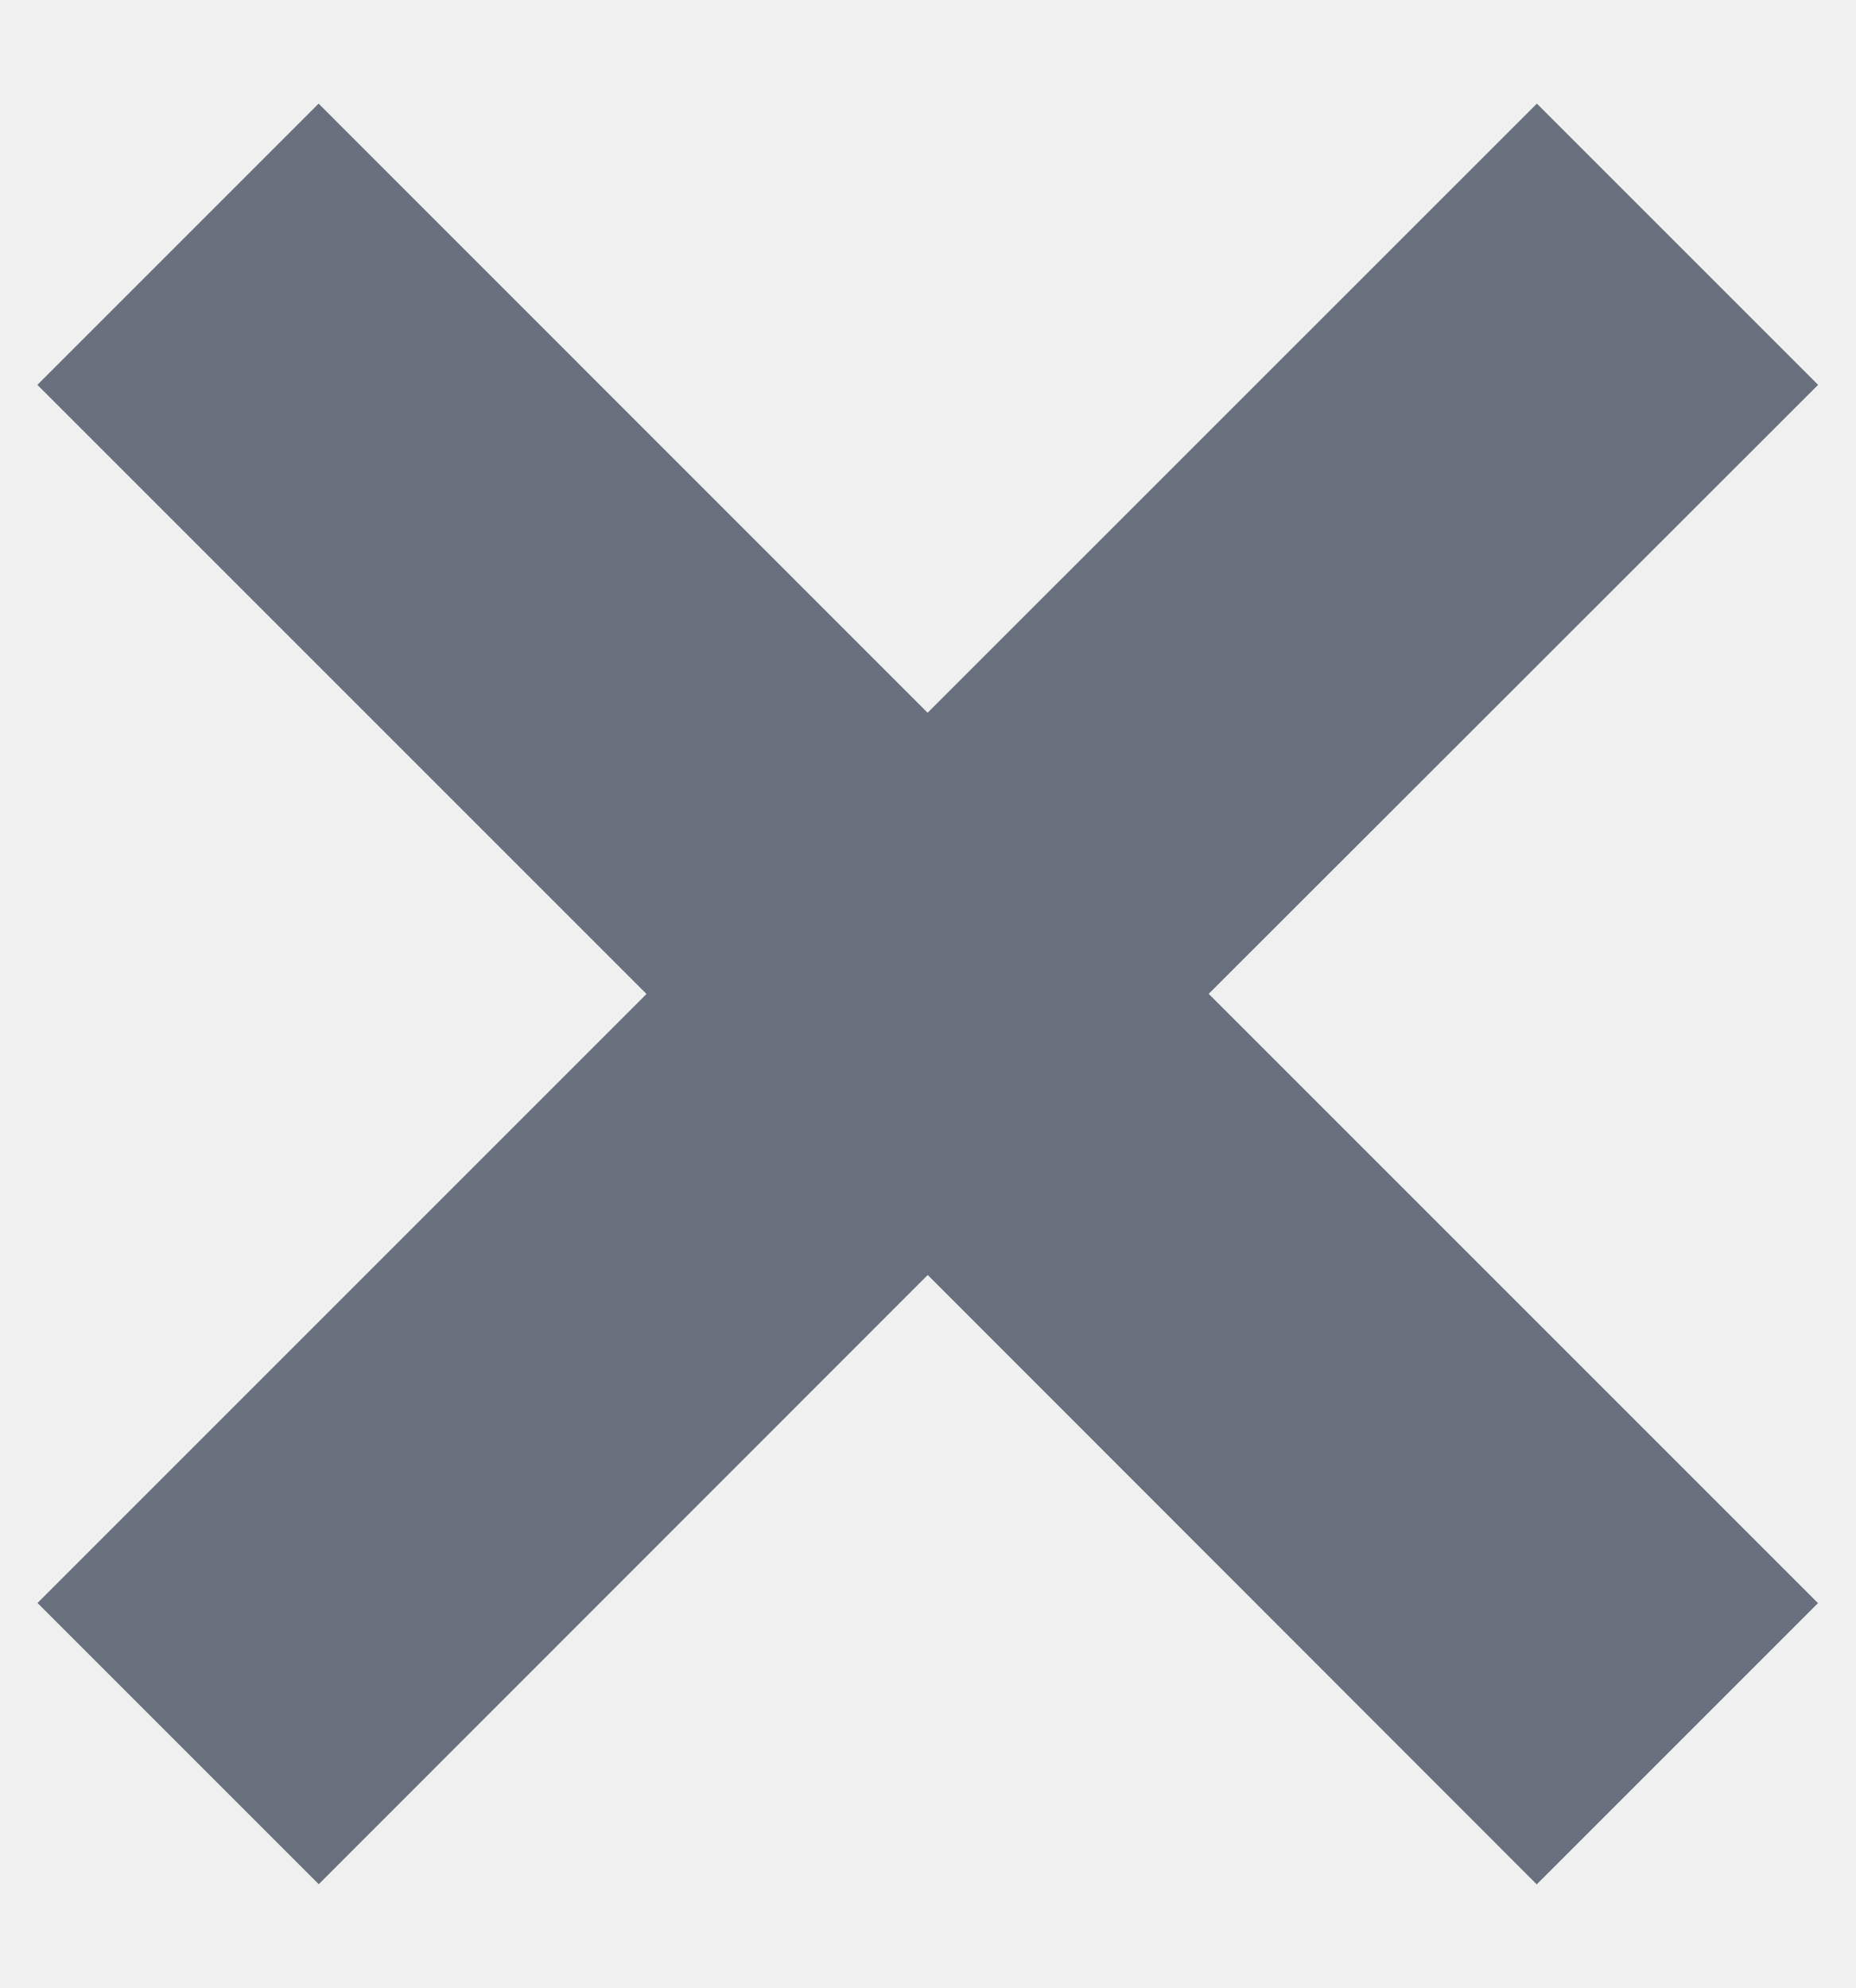
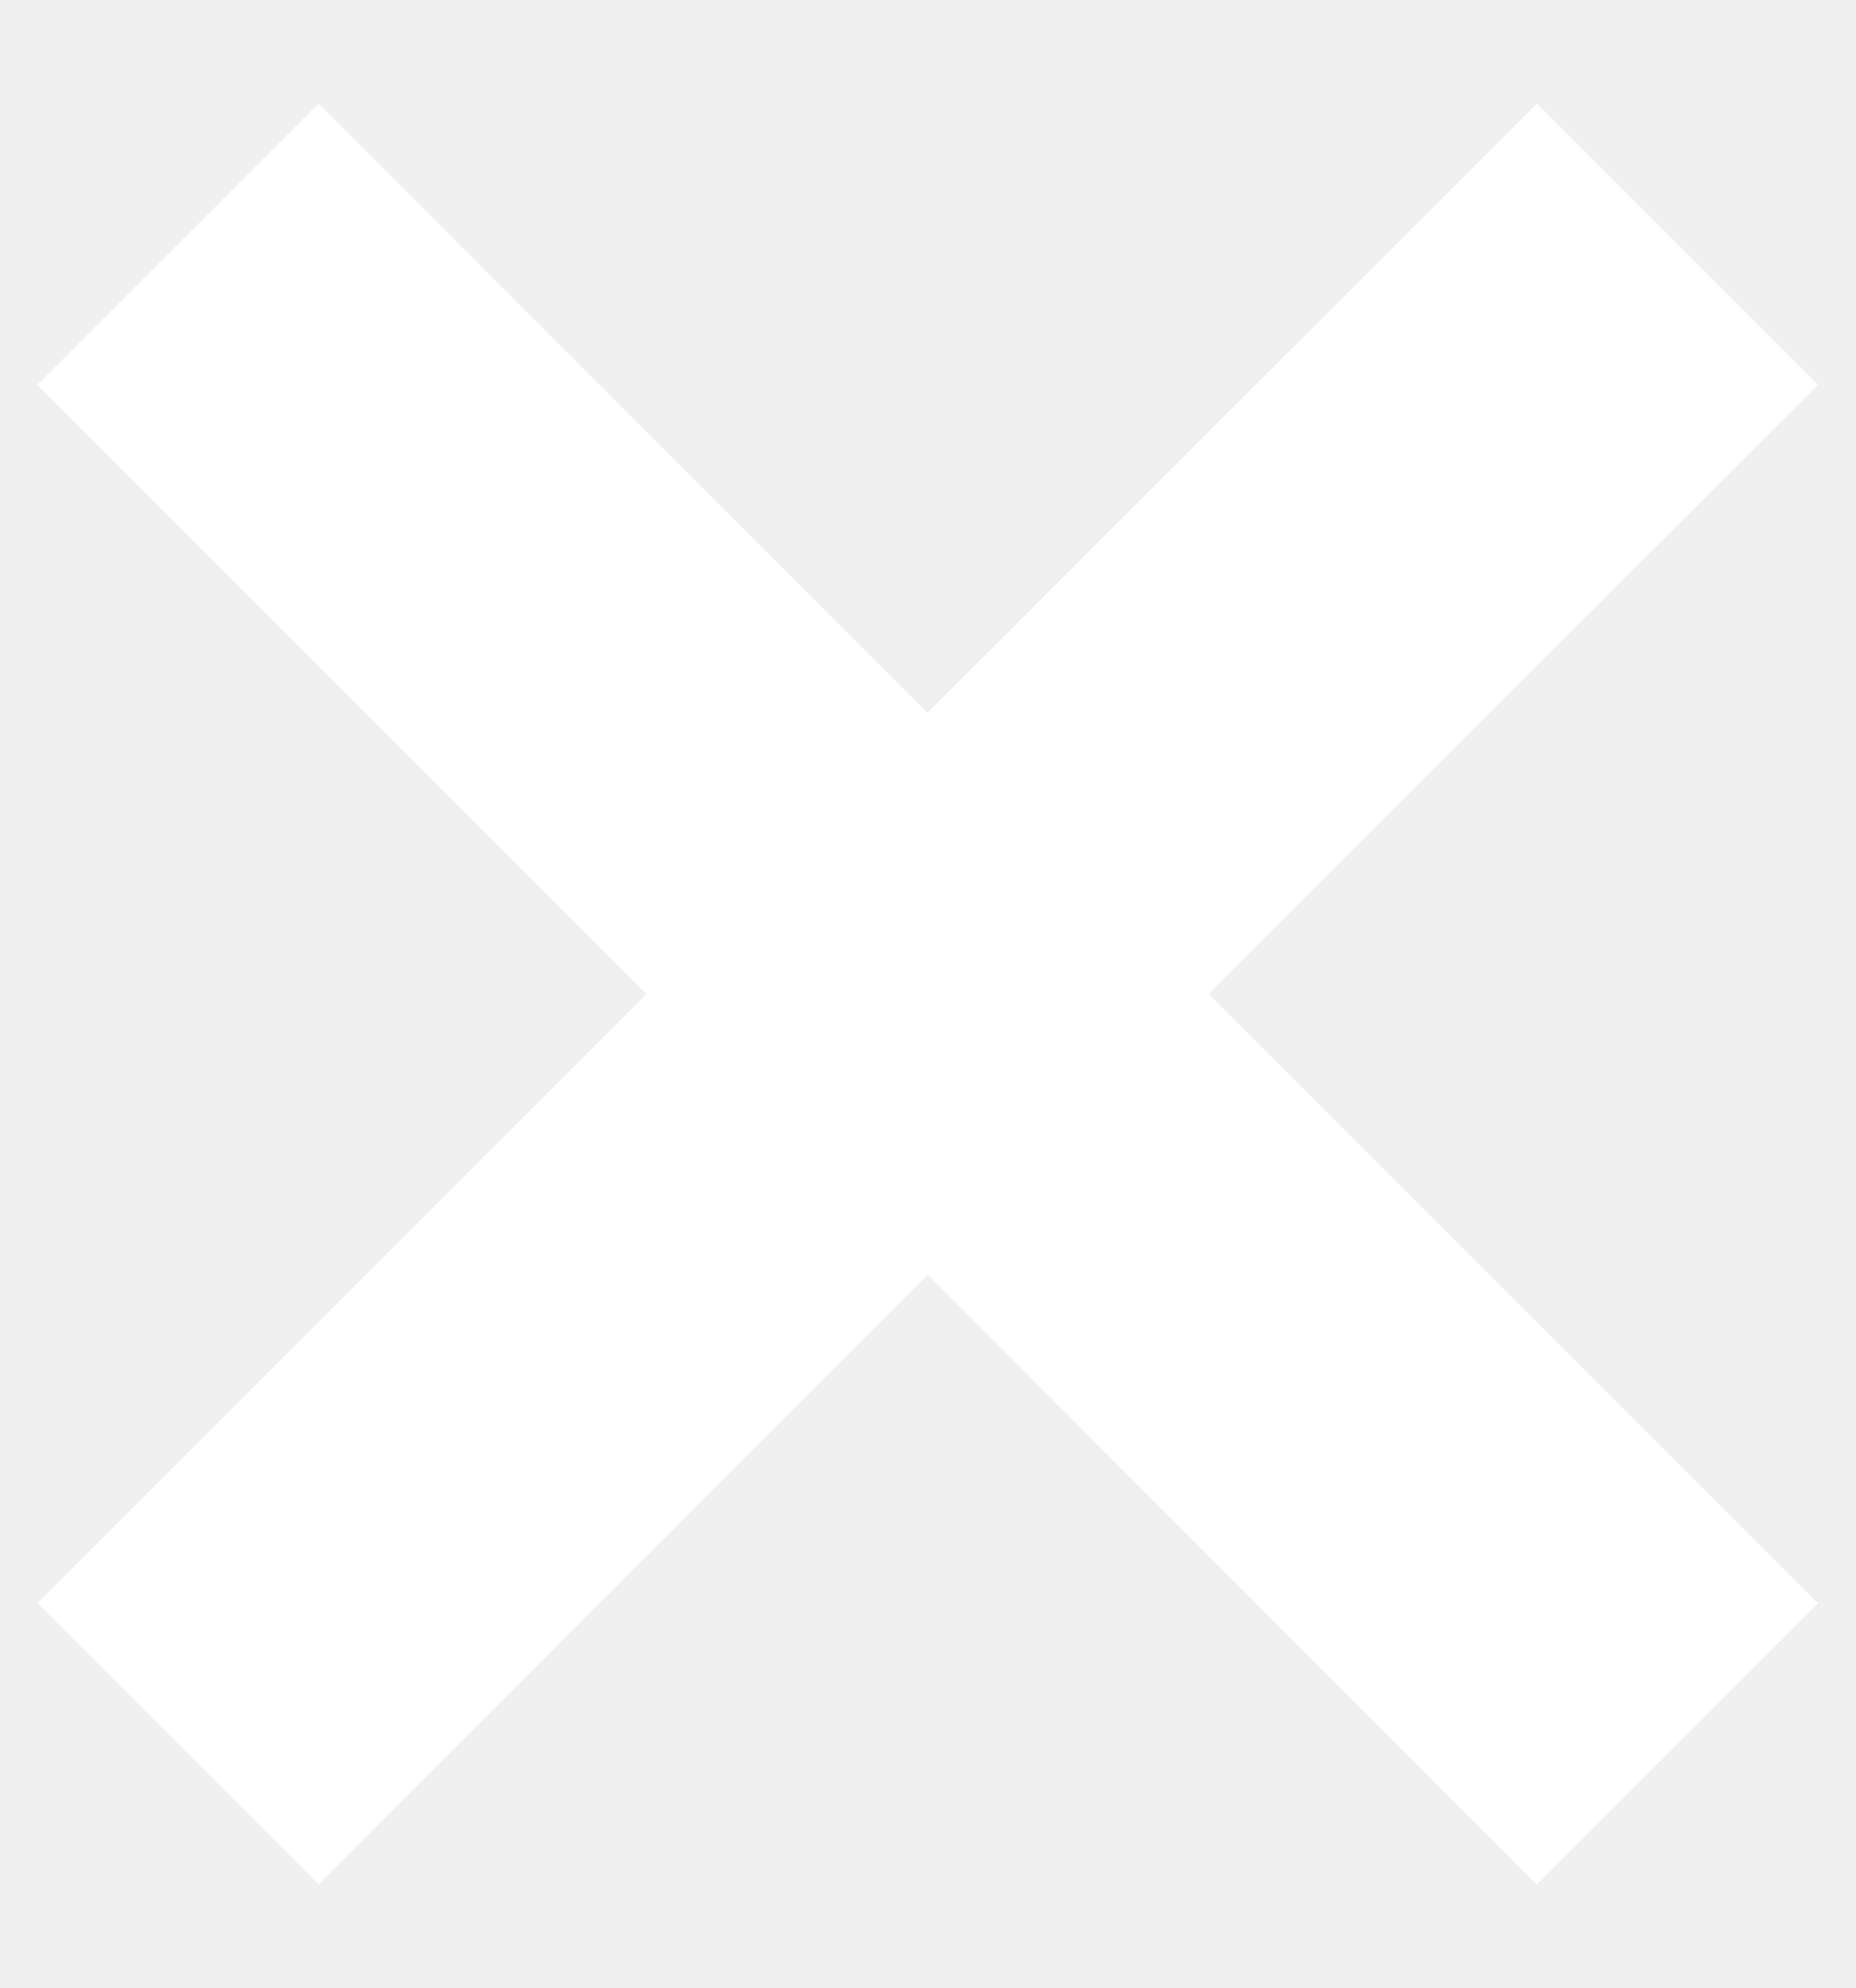
<svg xmlns="http://www.w3.org/2000/svg" width="14" height="15">
-   <path d="m11.596.782 2.122 2.122L9.12 7.499l4.597 4.597-2.122 2.122L7 9.62l-4.595 4.597-2.122-2.122L4.878 7.5.282 2.904 2.404.782l4.595 4.596L11.596.782Z" fill="#69707D" fill-rule="evenodd" />
+   <path d="m11.596.782 2.122 2.122L9.12 7.499l4.597 4.597-2.122 2.122L7 9.62l-4.595 4.597-2.122-2.122L4.878 7.5.282 2.904 2.404.782l4.595 4.596L11.596.782Z" fill="#fff" fill-rule="evenodd" />
</svg>
